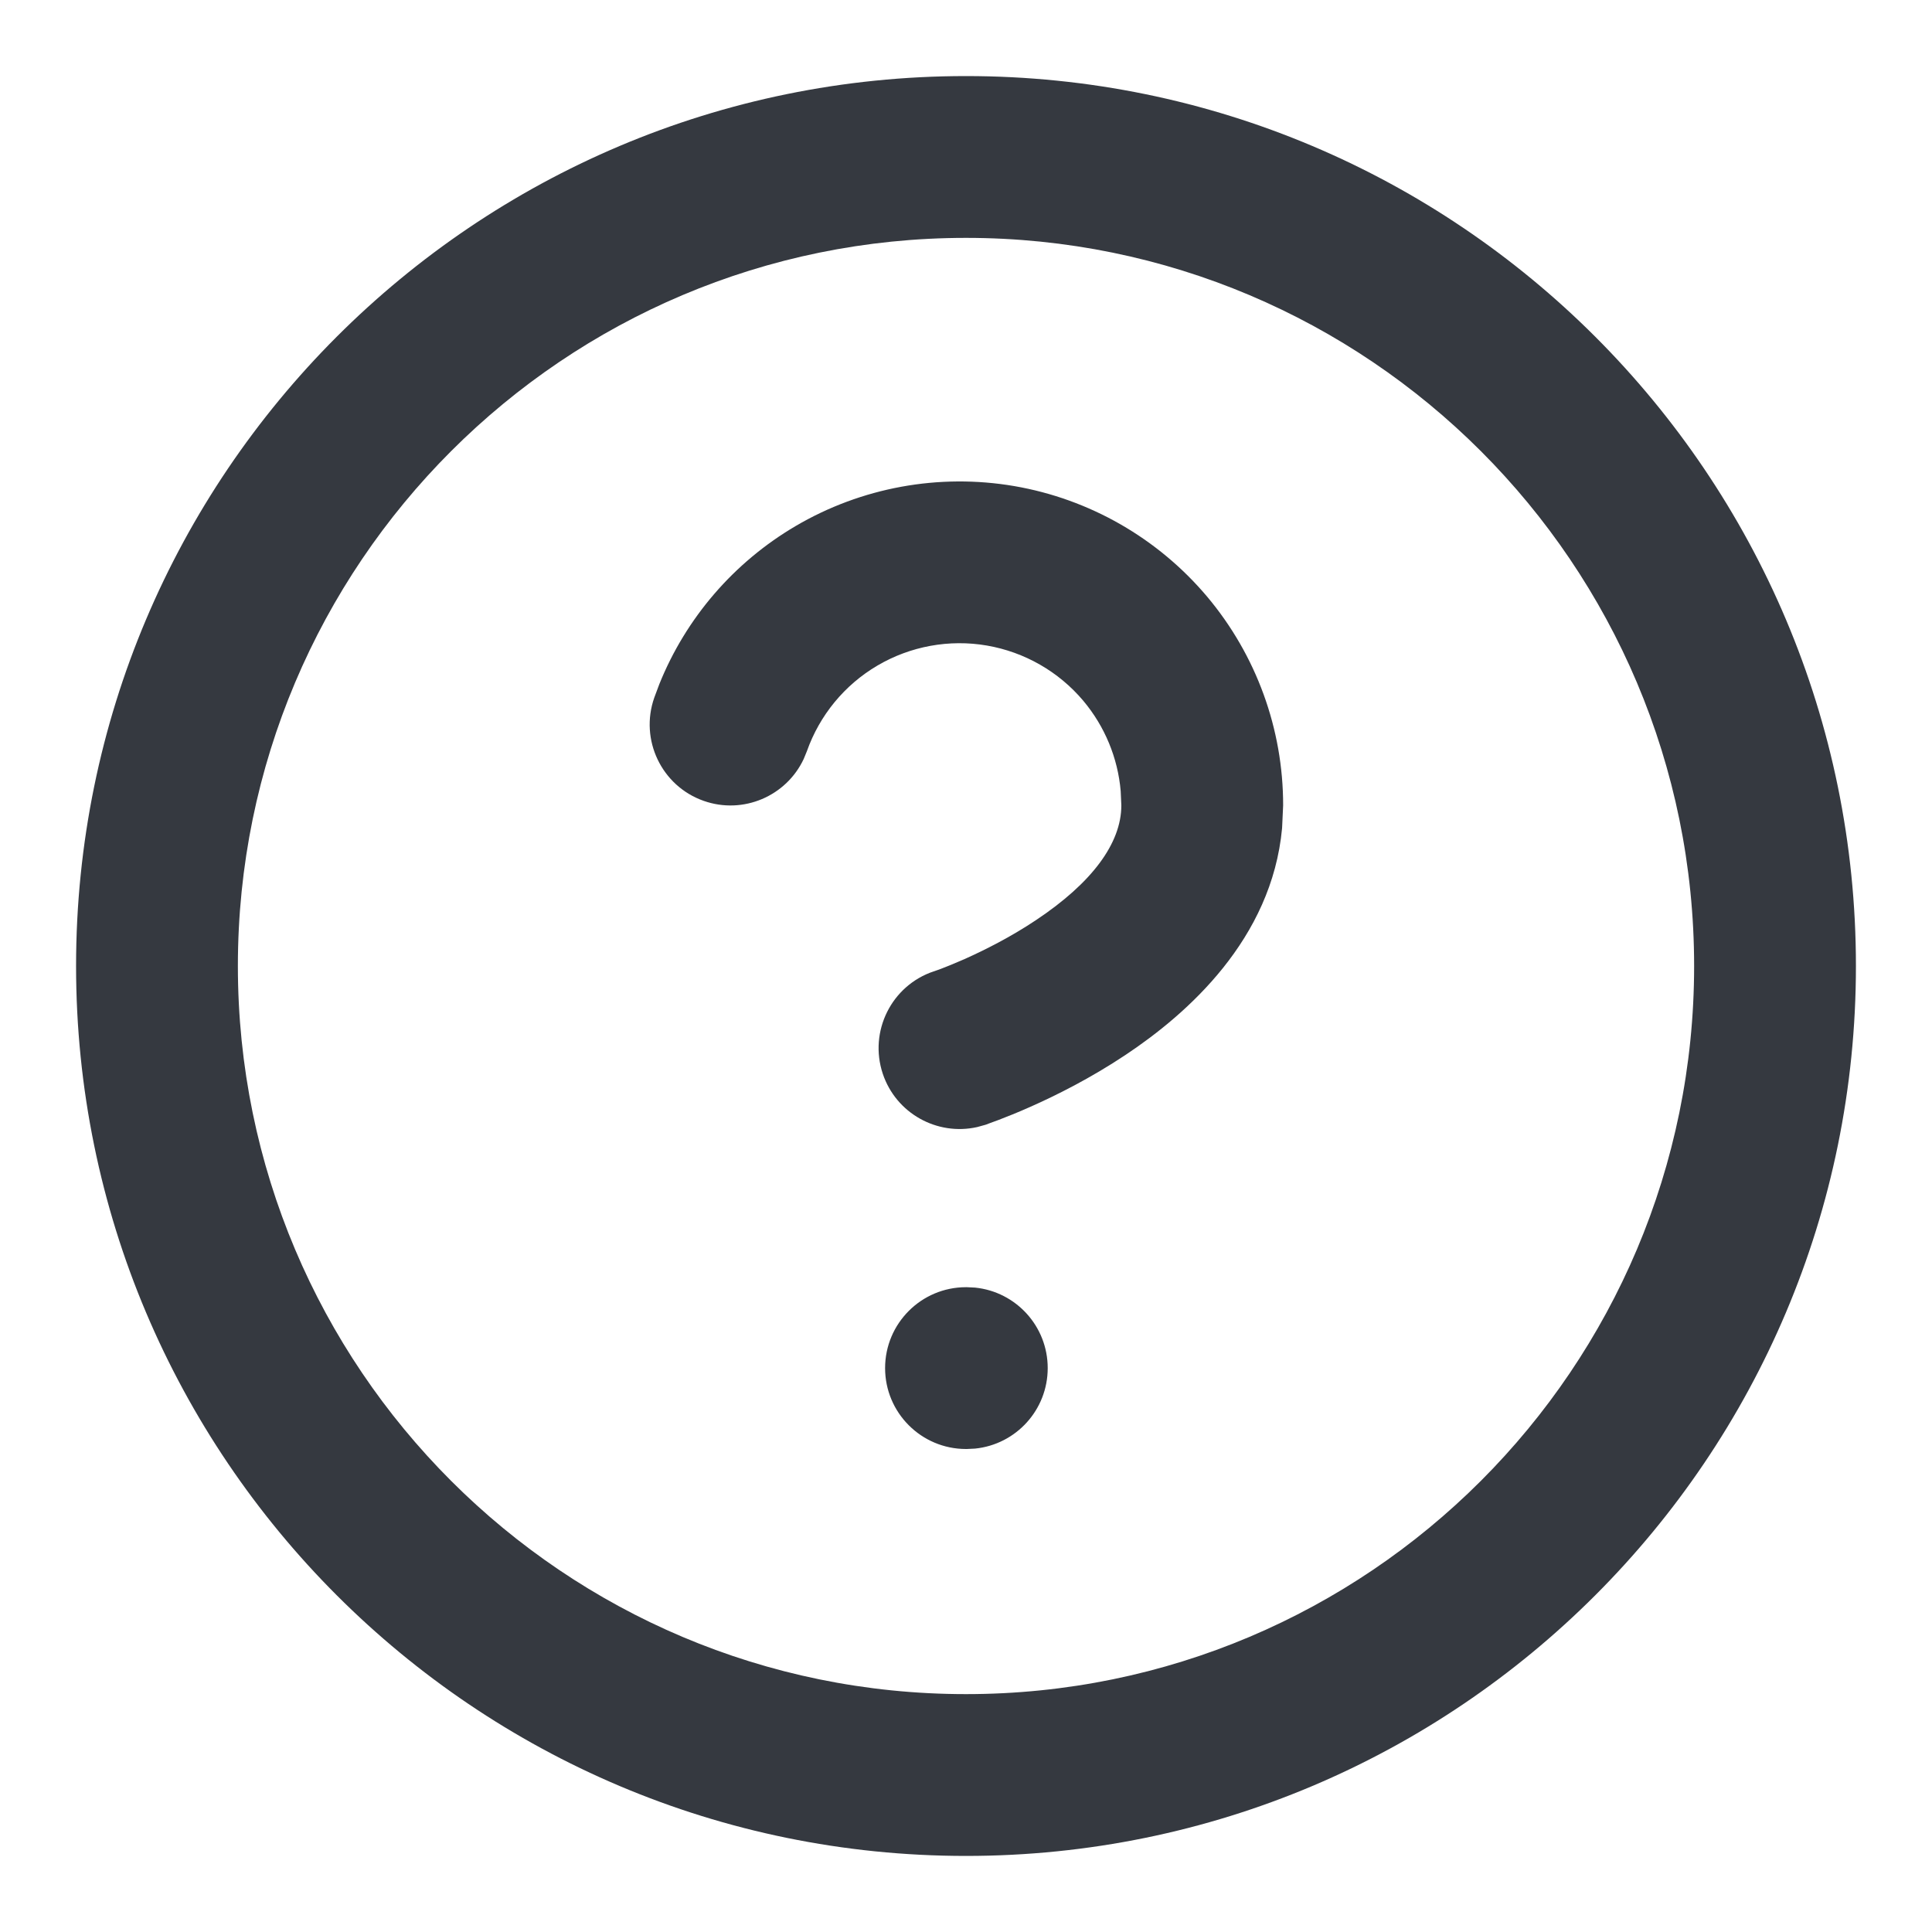
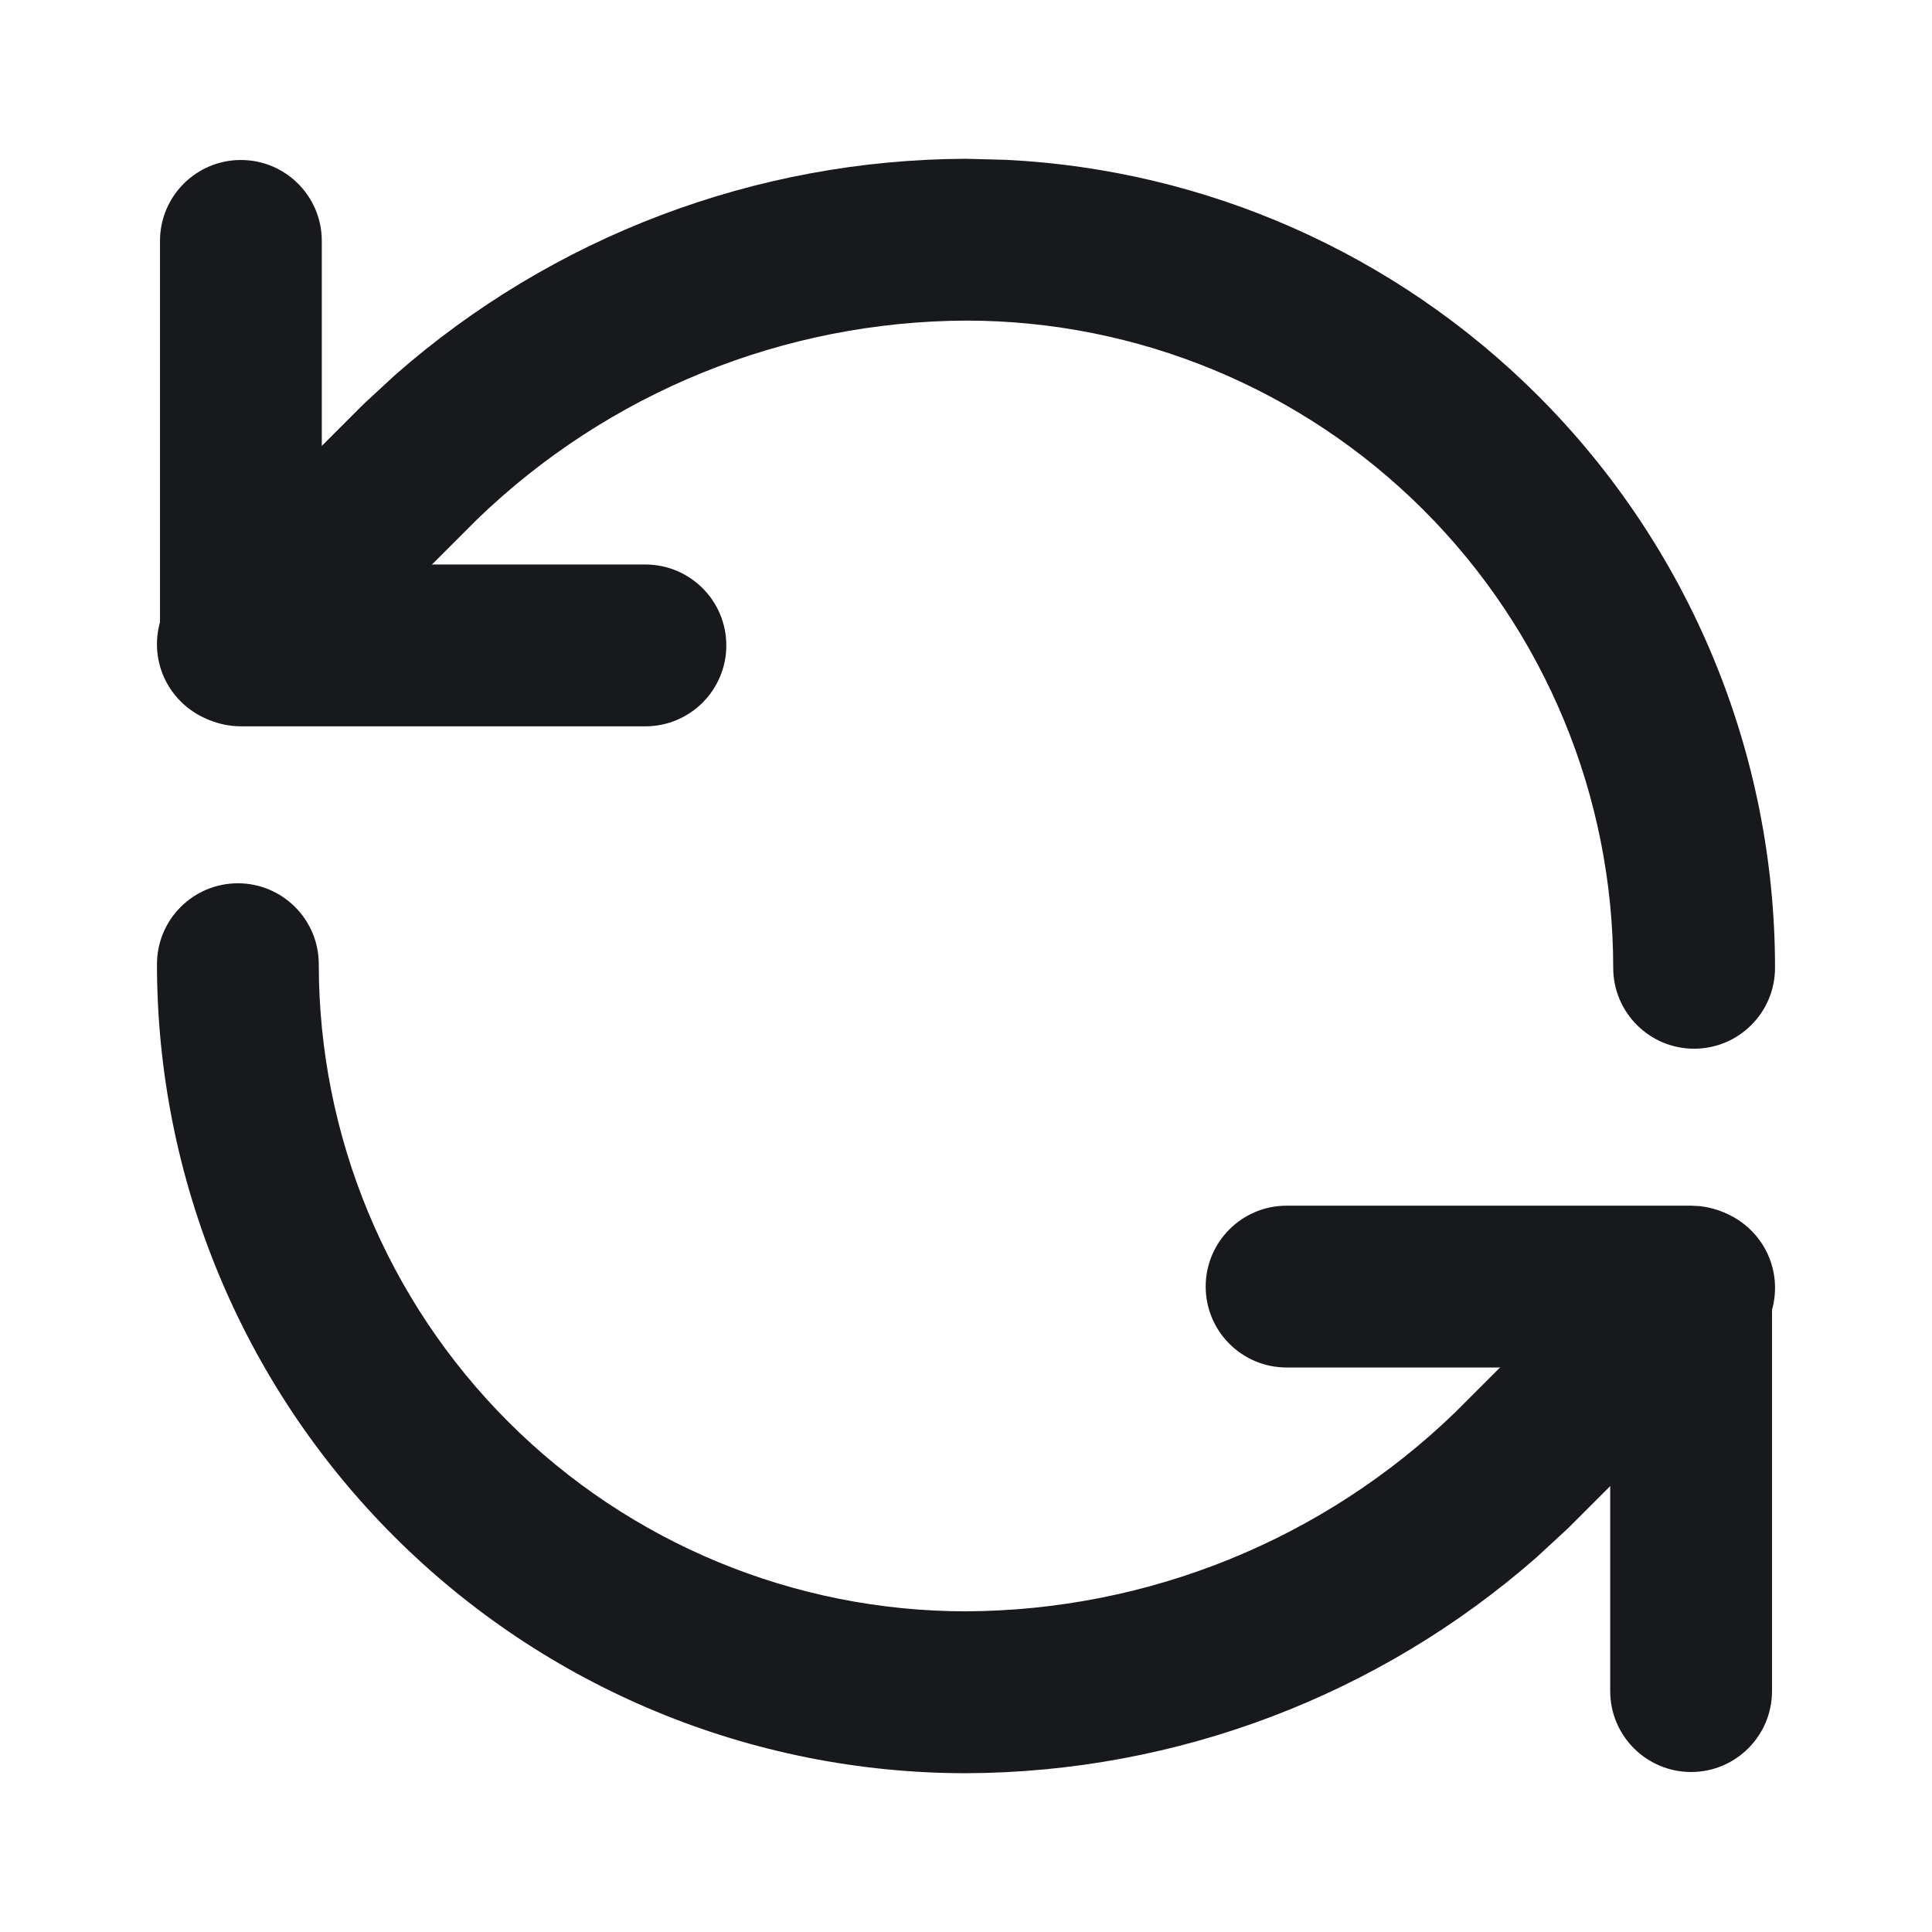
<svg xmlns="http://www.w3.org/2000/svg" width="16" height="16" viewBox="0 0 16 16">
  <g transform="matrix(1 0 0 1 0 0)">
    <g style="">
-       <g transform="matrix(0.67 0 0 0.67 8 8)">
-         <path style="stroke: none; stroke-width: 1; stroke-dasharray: none; stroke-linecap: butt; stroke-dashoffset: 0; stroke-linejoin: miter; stroke-miterlimit: 4; fill: rgb(53,57,64); fill-rule: nonzero; opacity: 1;" transform=" translate(-12, -12)" d="M 21 12 C 21 7.029 16.971 3 12 3 C 7.029 3 3 7.029 3 12 C 3 16.971 7.029 21 12 21 C 16.971 21 21 16.971 21 12 Z M 23 12 C 23 18.075 18.075 23 12 23 C 5.925 23 1 18.075 1 12 C 1 5.925 5.925 1 12 1 C 18.075 1 23 5.925 23 12 Z" stroke-linecap="round" />
+       <g transform="matrix(0.67 0 0 0.67 8 5)">
+         <path style="stroke: none; stroke-width: 1; stroke-dasharray: none; stroke-linecap: butt; stroke-dashoffset: 0; stroke-linejoin: miter; stroke-miterlimit: 4; fill: rgb(23,25,28); fill-rule: nonzero; opacity: 1;" transform=" translate(-12, -7.5)" d="M 20 12 C 20 9.878 19.157 7.843 17.657 6.343 C 16.157 4.843 14.123 4.001 12.002 4 C 9.745 4.009 7.578 4.89 5.955 6.459 L 3.707 8.707 C 3.316 9.098 2.683 9.098 2.293 8.707 C 1.902 8.317 1.902 7.683 2.293 7.293 L 4.553 5.033 L 4.946 4.67 C 6.892 2.962 9.395 2.01 11.996 2 L 12 2 L 12.496 2.013 C 14.968 2.135 17.313 3.171 19.071 4.929 C 20.947 6.804 22 9.348 22 12 C 22 12.552 21.552 13 21 13 C 20.448 13 20 12.552 20 12 Z" stroke-linecap="round" />
      </g>
-       <g transform="matrix(0.67 0 0 0.67 8 6.67)">
-         <path style="stroke: none; stroke-width: 1; stroke-dasharray: none; stroke-linecap: butt; stroke-dashoffset: 0; stroke-linejoin: miter; stroke-miterlimit: 4; fill: rgb(53,57,64); fill-rule: nonzero; opacity: 1;" transform=" translate(-12, -10)" d="M 9.894 6.547 C 10.708 6.069 11.665 5.894 12.596 6.053 C 13.527 6.213 14.371 6.697 14.98 7.419 C 15.588 8.142 15.921 9.056 15.92 10 L 15.907 10.281 C 15.78 11.655 14.735 12.576 13.975 13.082 C 13.539 13.373 13.111 13.586 12.795 13.726 C 12.636 13.797 12.501 13.85 12.405 13.887 C 12.356 13.905 12.317 13.92 12.288 13.93 C 12.274 13.935 12.263 13.94 12.254 13.943 C 12.25 13.944 12.246 13.946 12.243 13.947 C 12.242 13.947 12.24 13.947 12.239 13.948 L 12.238 13.949 L 12.236 13.949 L 12.138 13.976 C 11.643 14.087 11.135 13.807 10.971 13.316 C 10.797 12.793 11.079 12.226 11.602 12.051 L 11.602 12.052 L 11.604 12.051 C 11.606 12.05 11.611 12.049 11.618 12.046 C 11.634 12.041 11.659 12.032 11.693 12.019 C 11.76 11.993 11.861 11.953 11.983 11.899 C 12.229 11.789 12.551 11.628 12.865 11.418 C 13.555 10.959 13.92 10.469 13.92 10 L 13.92 9.998 L 13.912 9.823 C 13.877 9.414 13.716 9.024 13.45 8.707 C 13.146 8.346 12.723 8.104 12.258 8.024 C 11.793 7.944 11.313 8.032 10.906 8.271 C 10.499 8.51 10.19 8.886 10.033 9.331 L 9.994 9.426 C 9.779 9.885 9.246 10.116 8.758 9.944 C 8.237 9.761 7.964 9.189 8.147 8.668 L 8.209 8.502 C 8.538 7.684 9.13 6.996 9.894 6.547 Z" stroke-linecap="round" />
+       <g transform="matrix(0.67 0 0 0.67 3.67 3.67)">
+         <path style="stroke: none; stroke-width: 1; stroke-dasharray: none; stroke-linecap: butt; stroke-dashoffset: 0; stroke-linejoin: miter; stroke-miterlimit: 4; fill: rgb(23,25,28); fill-rule: nonzero; opacity: 1;" transform=" translate(-5.5, -5.5)" d="M 2 3 C 2 2.448 2.448 2 3 2 C 3.552 2 4 2.448 4 3 L 4 7 L 8 7 C 8.552 7 9 7.448 9 8 C 9 8.552 8.552 9 8 9 L 3 9 C 2.448 9 2 8.552 2 8 L 2 3 Z" stroke-linecap="round" />
      </g>
-       <g transform="matrix(0.67 0 0 0.67 8 11.33)">
-         <path style="stroke: none; stroke-width: 1; stroke-dasharray: none; stroke-linecap: butt; stroke-dashoffset: 0; stroke-linejoin: miter; stroke-miterlimit: 4; fill: rgb(53,57,64); fill-rule: nonzero; opacity: 1;" transform=" translate(-12, -17)" d="M 12.01 16 L 12.112 16.005 C 12.617 16.056 13.01 16.482 13.01 17 C 13.01 17.518 12.617 17.944 12.112 17.995 L 12.01 18 L 12 18 C 11.448 18 11 17.552 11 17 C 11 16.448 11.448 16 12 16 L 12.01 16 Z" stroke-linecap="round" />
+       <g transform="matrix(0.67 0 0 0.67 8 11)">
+         <path style="stroke: none; stroke-width: 1; stroke-dasharray: none; stroke-linecap: butt; stroke-dashoffset: 0; stroke-linejoin: miter; stroke-miterlimit: 4; fill: rgb(23,25,28); fill-rule: nonzero; opacity: 1;" transform=" translate(-12, -16.5)" d="M 2 12 C 2 11.448 2.448 11 3 11 C 3.552 11 4 11.448 4 12 C 4 14.122 4.842 16.157 6.343 17.657 C 7.842 19.157 9.876 19.998 11.997 19.999 C 14.255 19.99 16.422 19.11 18.045 17.541 L 20.293 15.293 C 20.683 14.902 21.317 14.902 21.707 15.293 C 22.098 15.684 22.098 16.317 21.707 16.707 L 19.447 18.967 L 19.054 19.33 C 17.108 21.038 14.605 21.99 12.004 22 L 12 22 C 9.348 22 6.804 20.947 4.929 19.071 C 3.053 17.196 2 14.652 2 12 Z" stroke-linecap="round" />
+       </g>
+       <g transform="matrix(0.67 0 0 0.67 12.33 12.33)">
+         <path style="stroke: none; stroke-width: 1; stroke-dasharray: none; stroke-linecap: butt; stroke-dashoffset: 0; stroke-linejoin: miter; stroke-miterlimit: 4; fill: rgb(23,25,28); fill-rule: nonzero; opacity: 1;" transform=" translate(-18.5, -18.5)" d="M 20 21 L 20 17 L 16 17 C 15.448 17 15 16.552 15 16 C 15 15.448 15.448 15 16 15 L 21 15 L 21.102 15.005 C 21.607 15.056 22 15.482 22 16 L 22 21 C 22 21.552 21.552 22 21 22 C 20.448 22 20 21.552 20 21 Z" stroke-linecap="round" />
      </g>
    </g>
  </g>
</svg>
